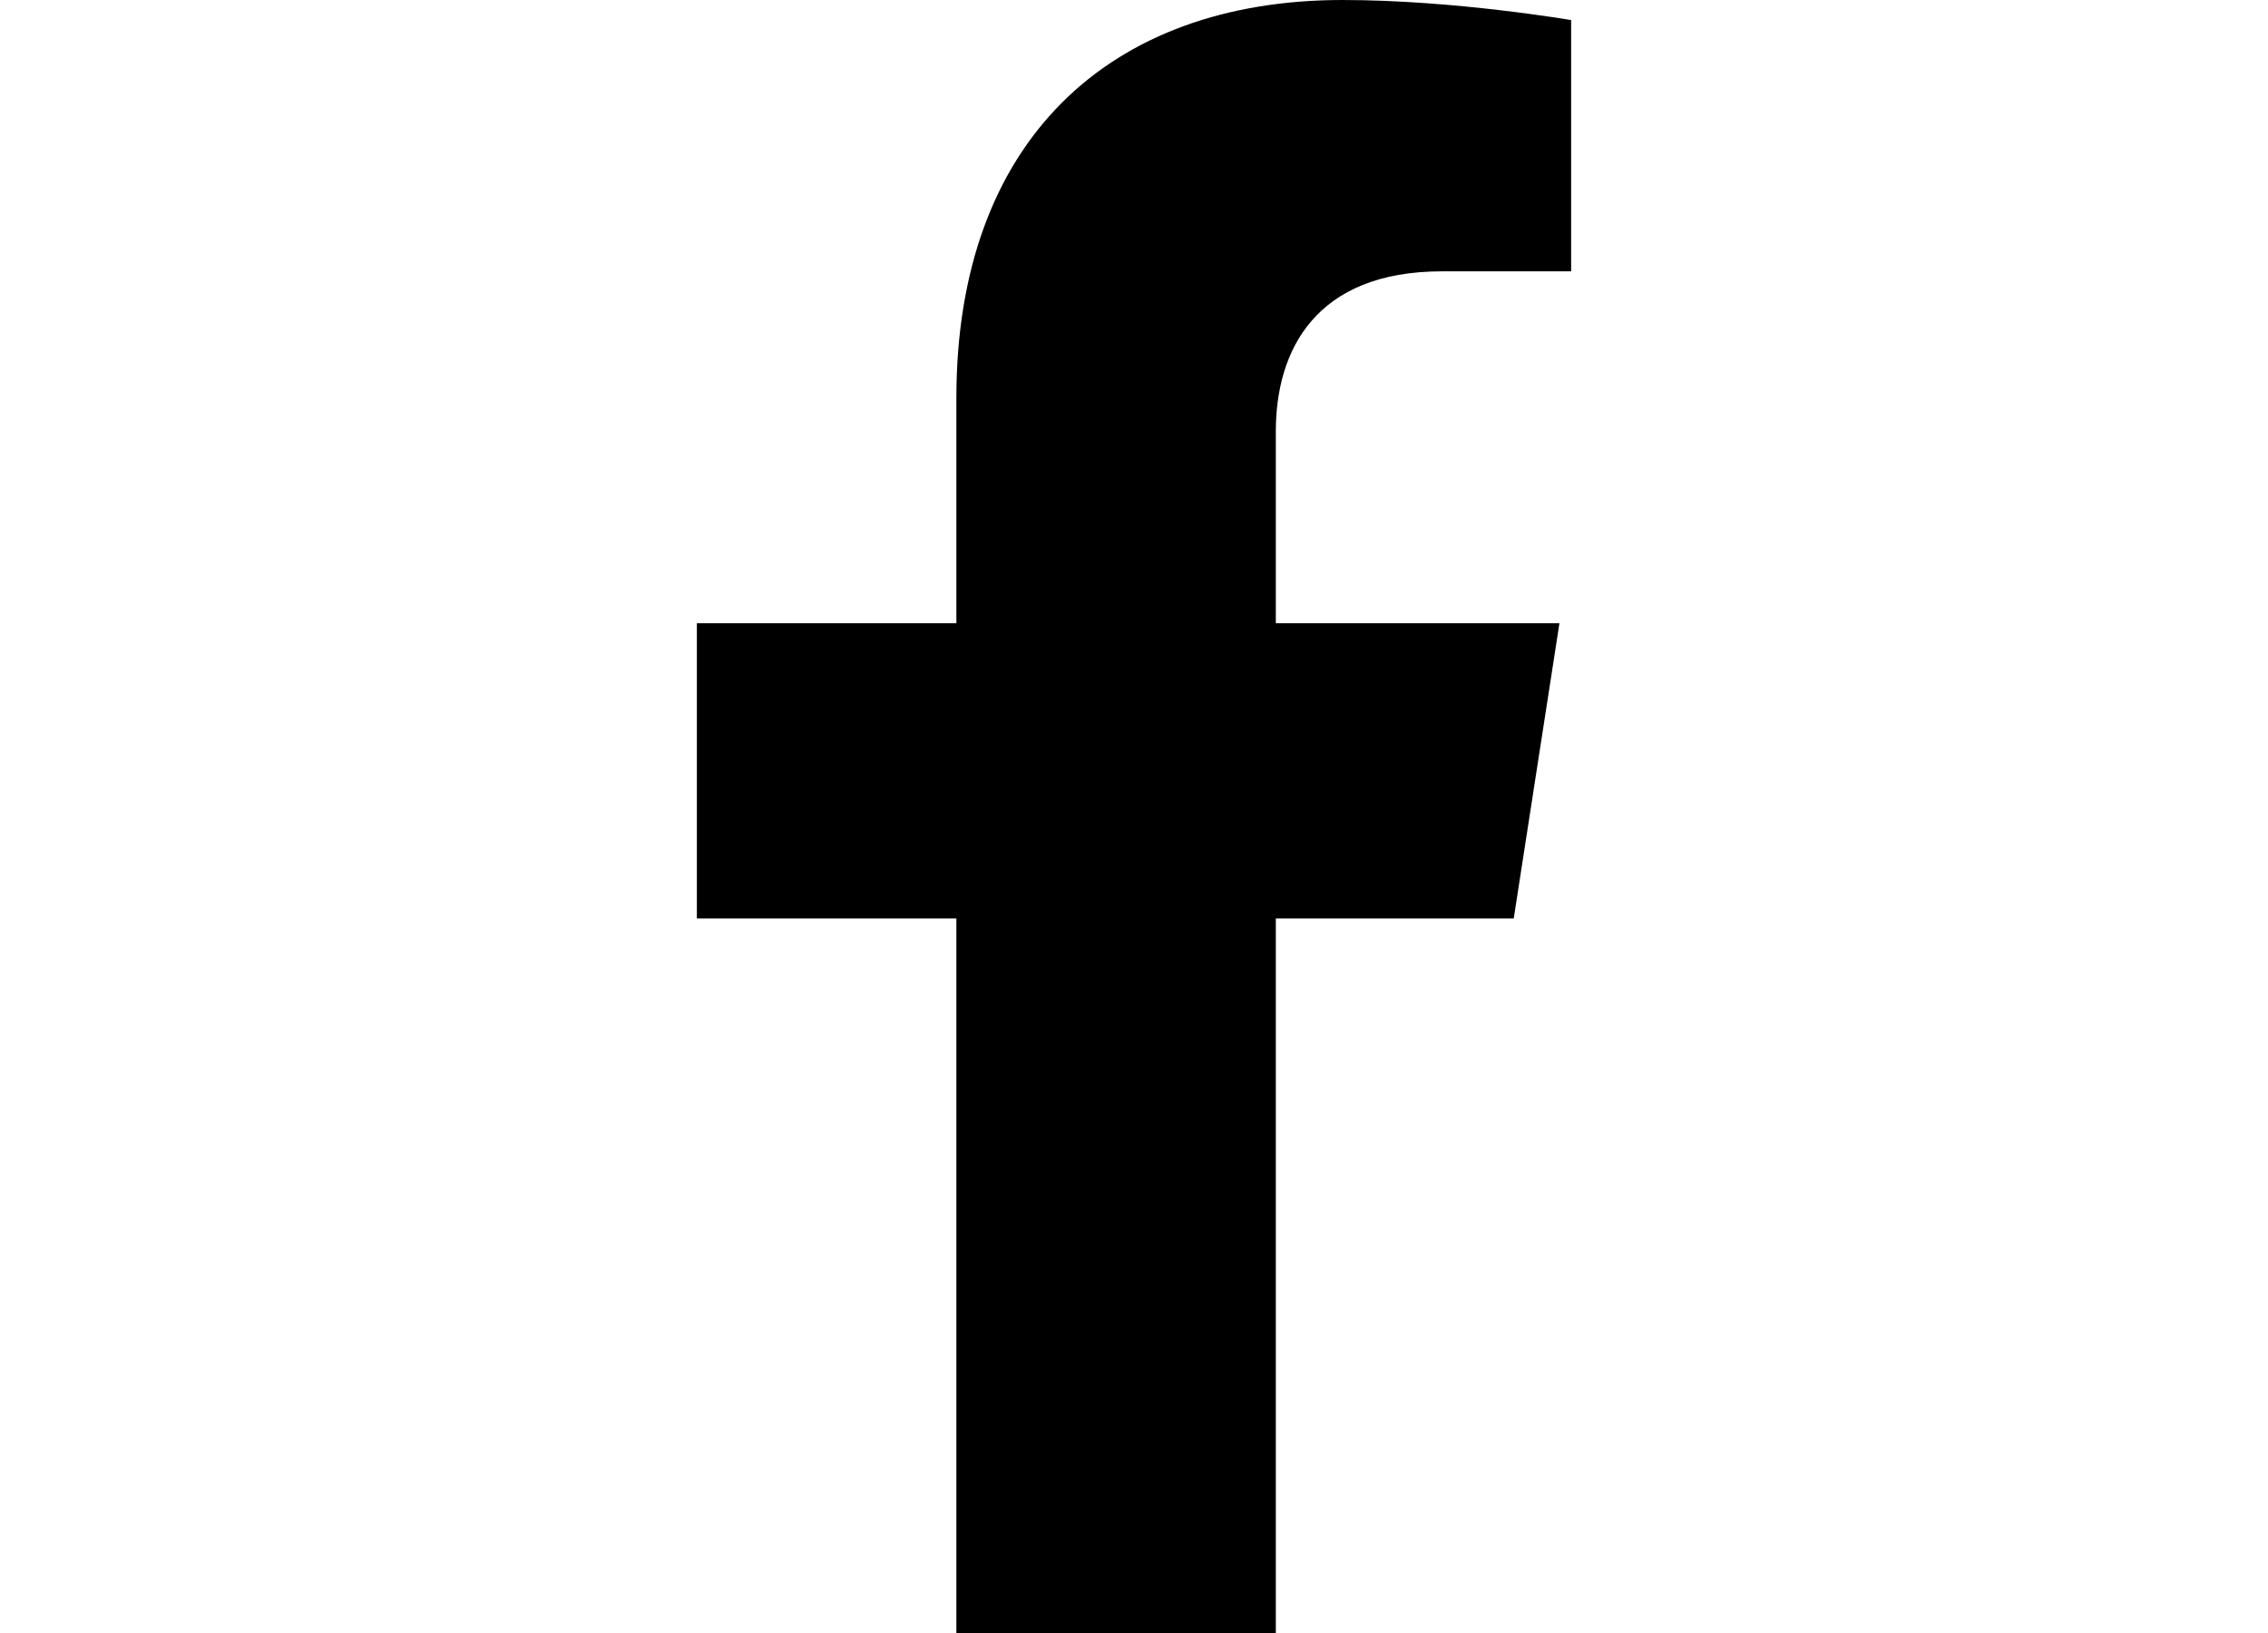
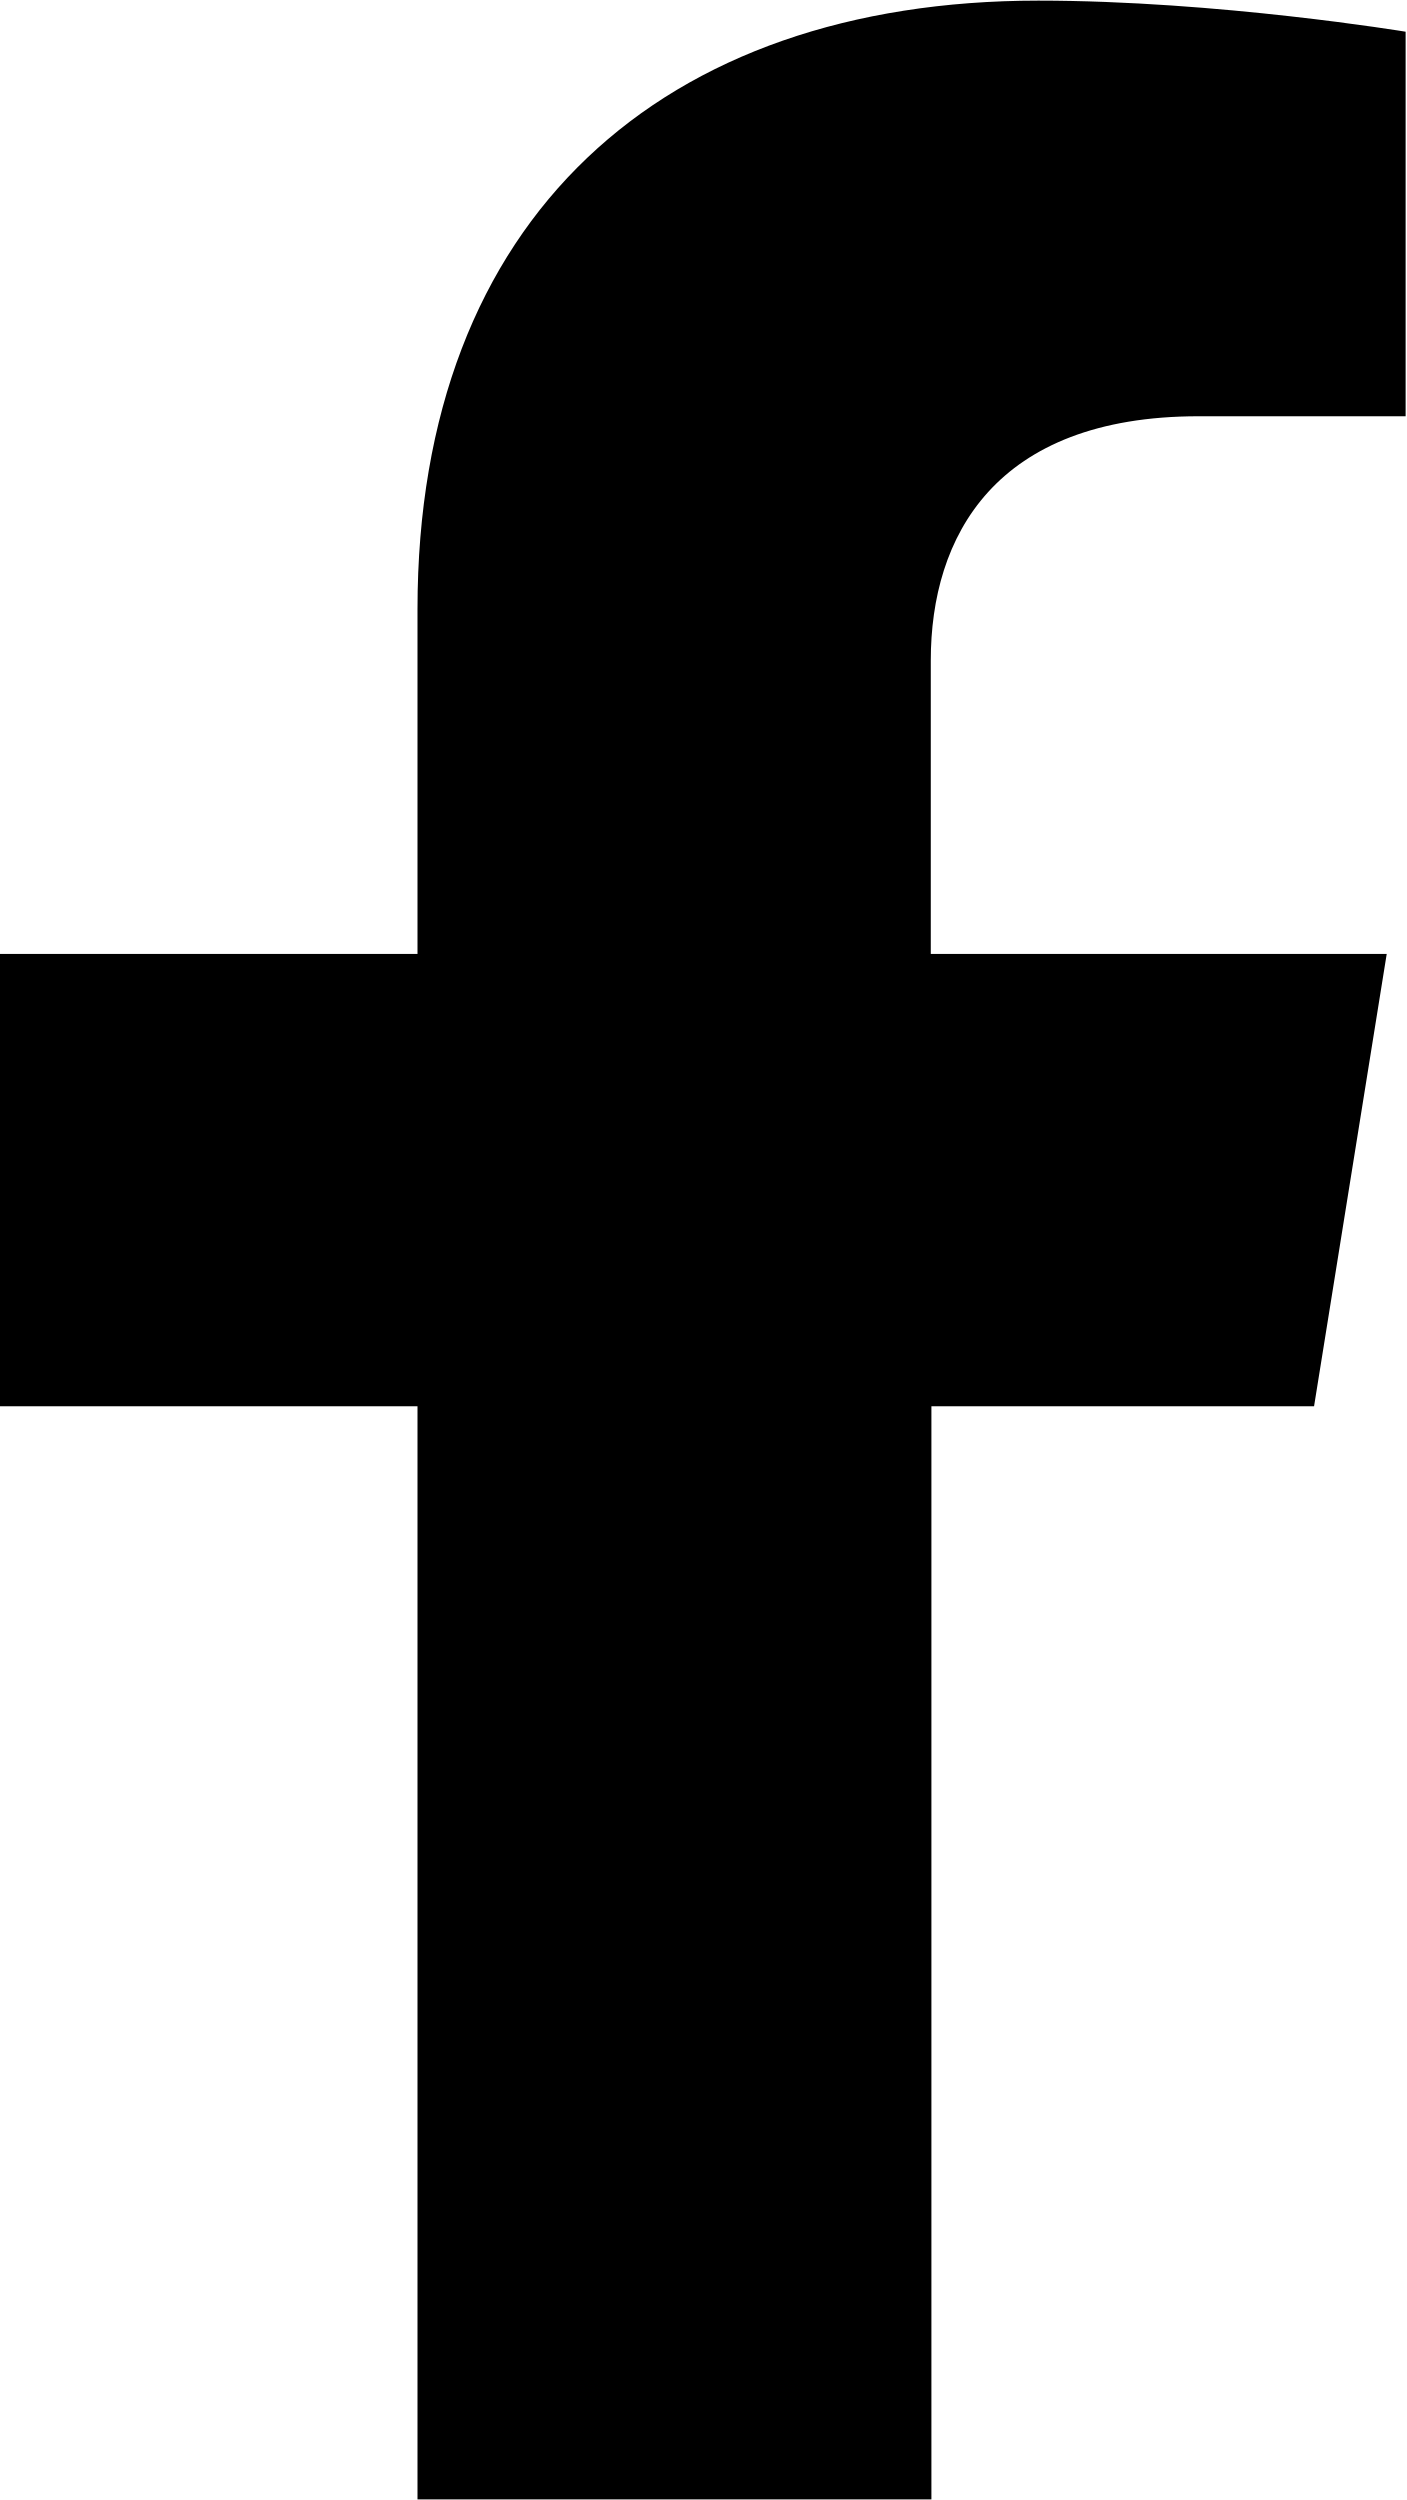
- <svg xmlns="http://www.w3.org/2000/svg" width="25px" height="18px" viewBox="0 0 18 13" version="1.1">
-   <g>
-     <path d="M 12.023 7.312 L 12.387 4.961 L 10.129 4.961 L 10.129 3.434 C 10.129 2.789 10.445 2.16 11.453 2.16 L 12.48 2.16 L 12.48 0.16 C 12.48 0.16 11.551 0 10.66 0 C 8.801 0 7.586 1.125 7.586 3.168 L 7.586 4.961 L 5.52 4.961 L 5.52 7.312 L 7.586 7.312 L 7.586 13 L 10.129 13 L 10.129 7.312 Z M 12.023 7.312 " />
+ <svg xmlns="http://www.w3.org/2000/svg" width="9px" height="16px" viewBox="0 0 9 16" version="1.1">
+   <g id="surface1">
+     <path d="M 8.41 9 L 8.875 6.105 L 5.957 6.105 L 5.957 4.227 C 5.957 3.438 6.363 2.664 7.672 2.664 L 8.996 2.664 L 8.996 0.203 C 8.996 0.203 7.793 0.004 6.645 0.004 C 4.242 0.004 2.672 1.391 2.672 3.898 L 2.672 6.105 L 0 6.105 L 0 9 L 2.672 9 L 2.672 15.996 L 5.961 15.996 L 5.961 9 Z M 8.41 9 " />
  </g>
</svg>
